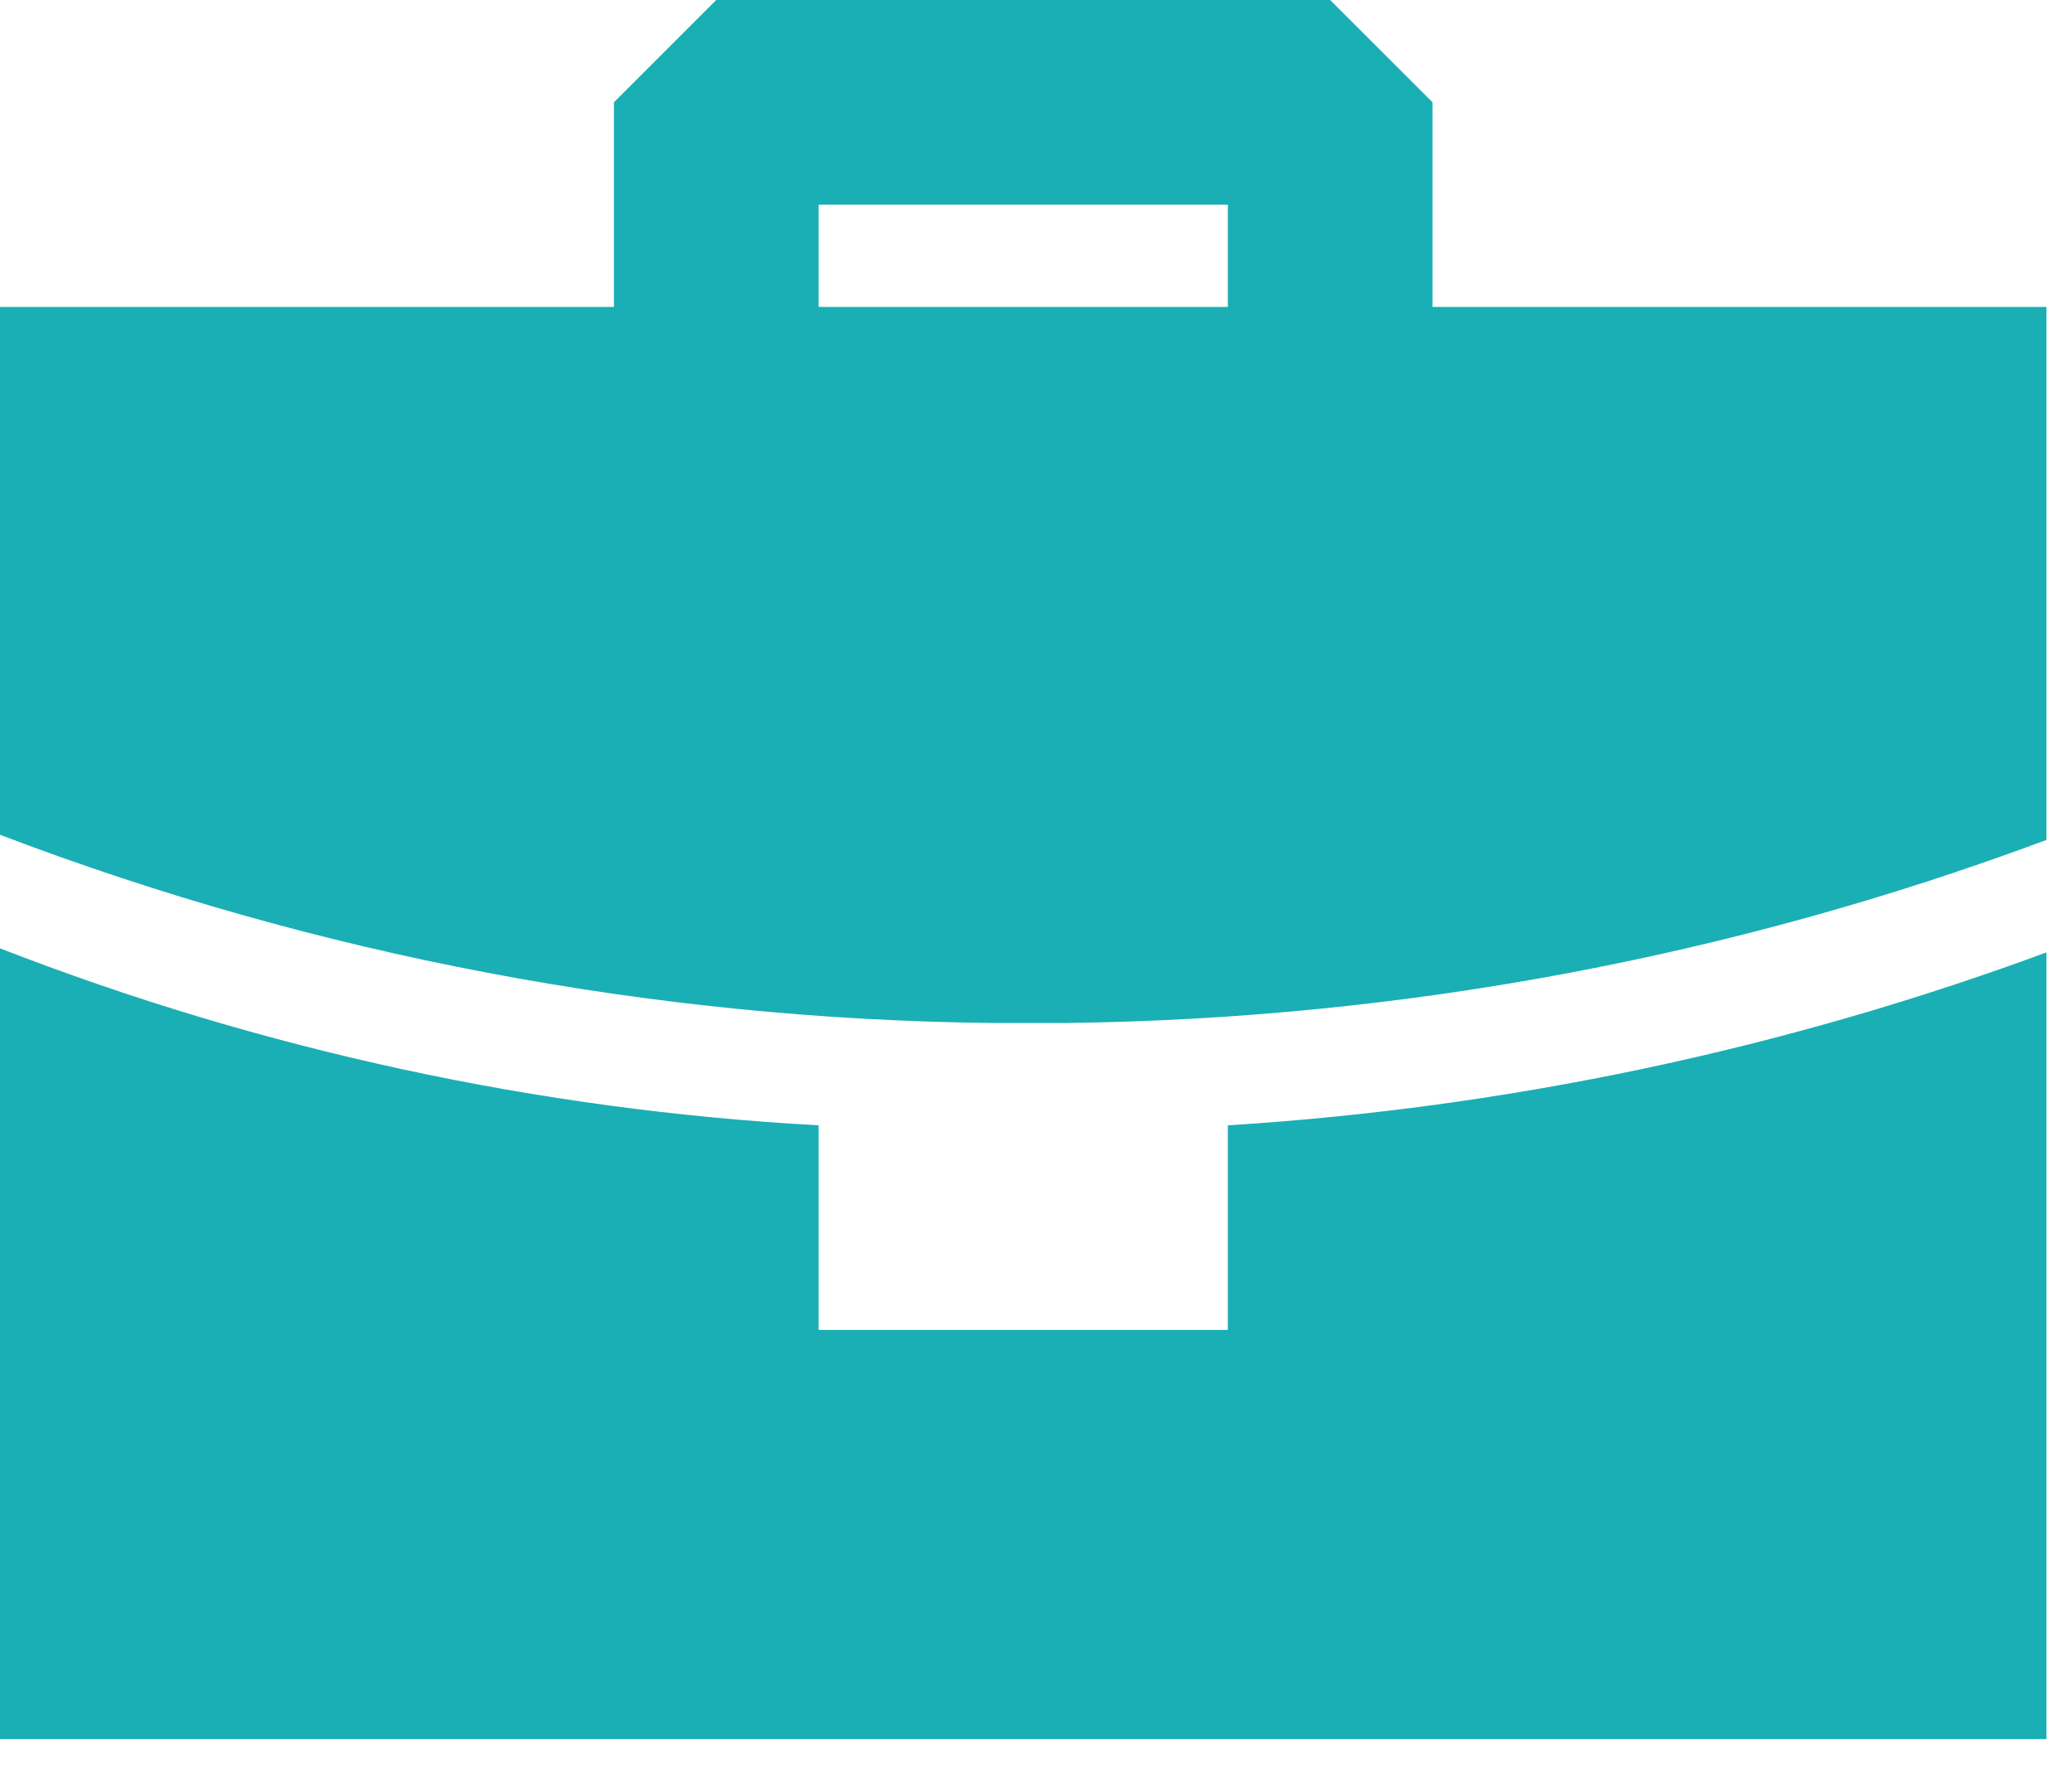
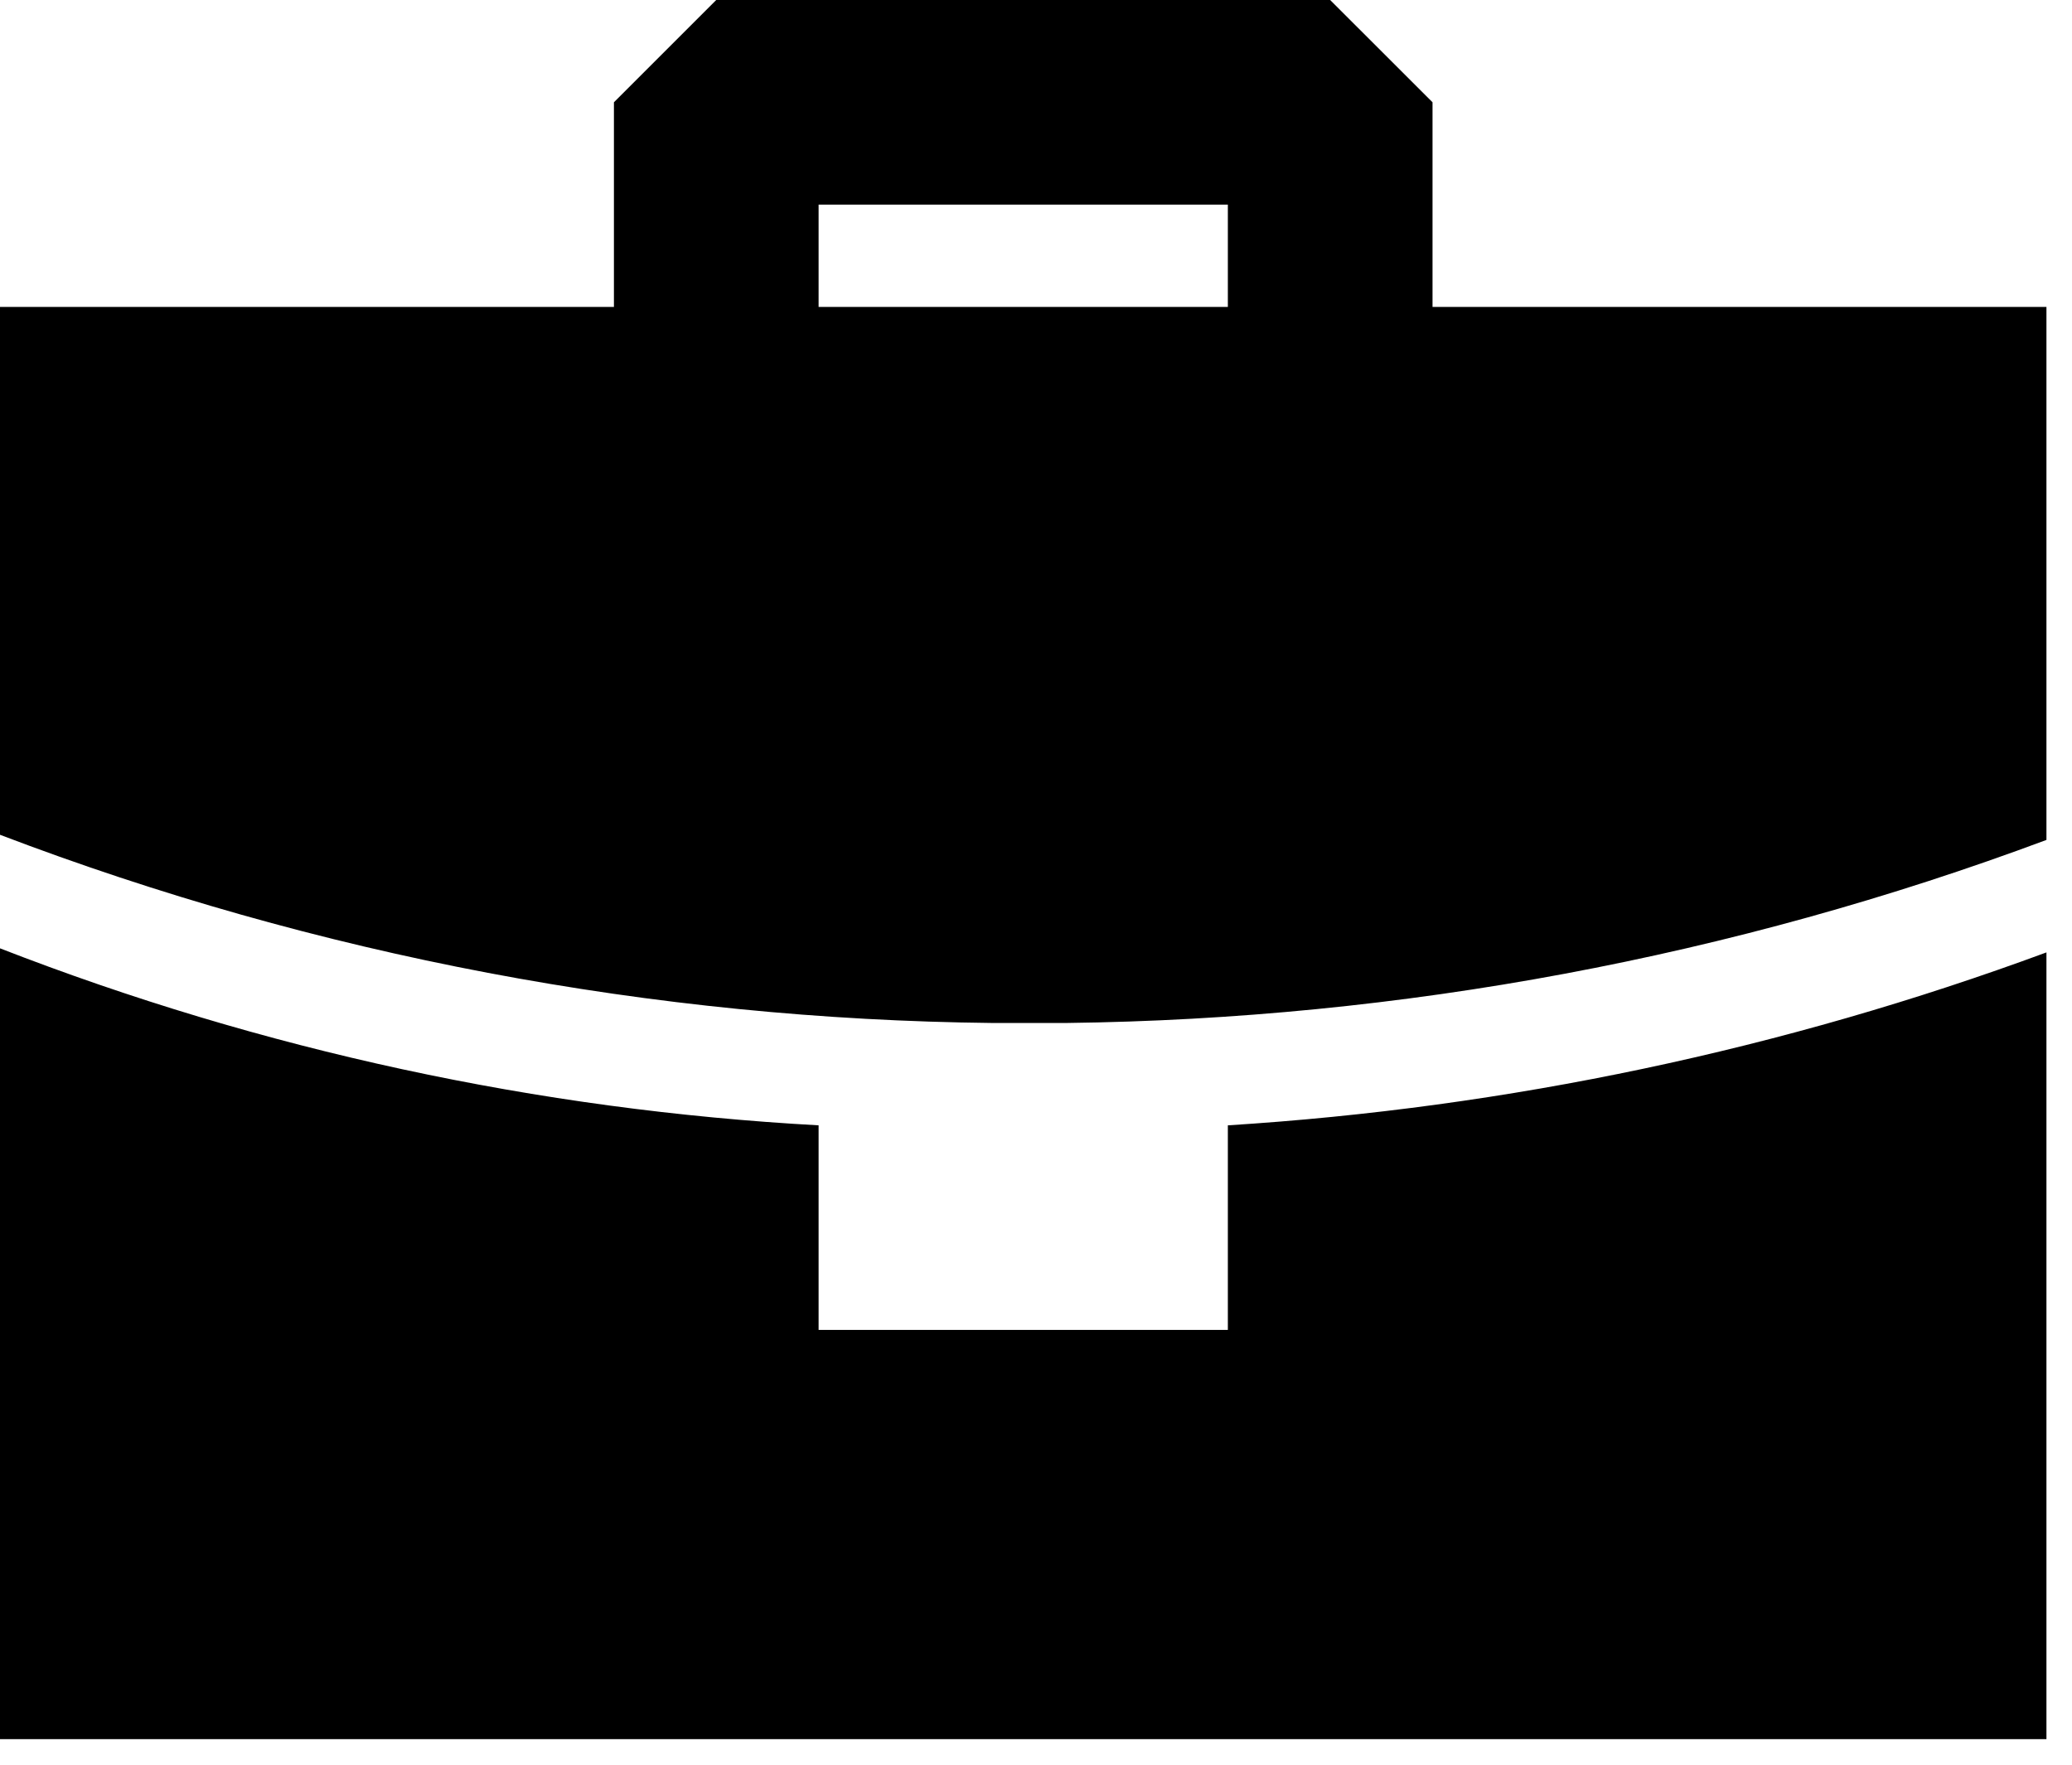
- <svg xmlns="http://www.w3.org/2000/svg" width="27" height="23" viewBox="0 0 27 23" fill="none">
-   <path fill-rule="evenodd" clip-rule="evenodd" d="M0 12.36C3.411 13.687 7.012 14.466 10.667 14.667V17.333H16V14.667C19.646 14.438 23.24 13.679 26.667 12.413V22.667H0V12.36ZM17.333 0L18.667 1.333V4H26.667V10.947C22.578 12.473 18.257 13.28 13.893 13.333H12.933C8.511 13.286 4.132 12.455 0 10.88V4H8V1.333L9.333 0H17.333ZM16 2.667H10.667V4H16V2.667Z" fill="#1AAFB4" />
+ <svg xmlns="http://www.w3.org/2000/svg" width="27" height="23" viewBox="0 0 27 23">
+   <path fill-rule="evenodd" clip-rule="evenodd" d="M0 12.36C3.411 13.687 7.012 14.466 10.667 14.667V17.333H16V14.667C19.646 14.438 23.24 13.679 26.667 12.413V22.667H0V12.36ZM17.333 0L18.667 1.333V4H26.667V10.947C22.578 12.473 18.257 13.28 13.893 13.333H12.933C8.511 13.286 4.132 12.455 0 10.88V4H8V1.333L9.333 0H17.333ZM16 2.667H10.667V4H16V2.667Z" />
</svg>
